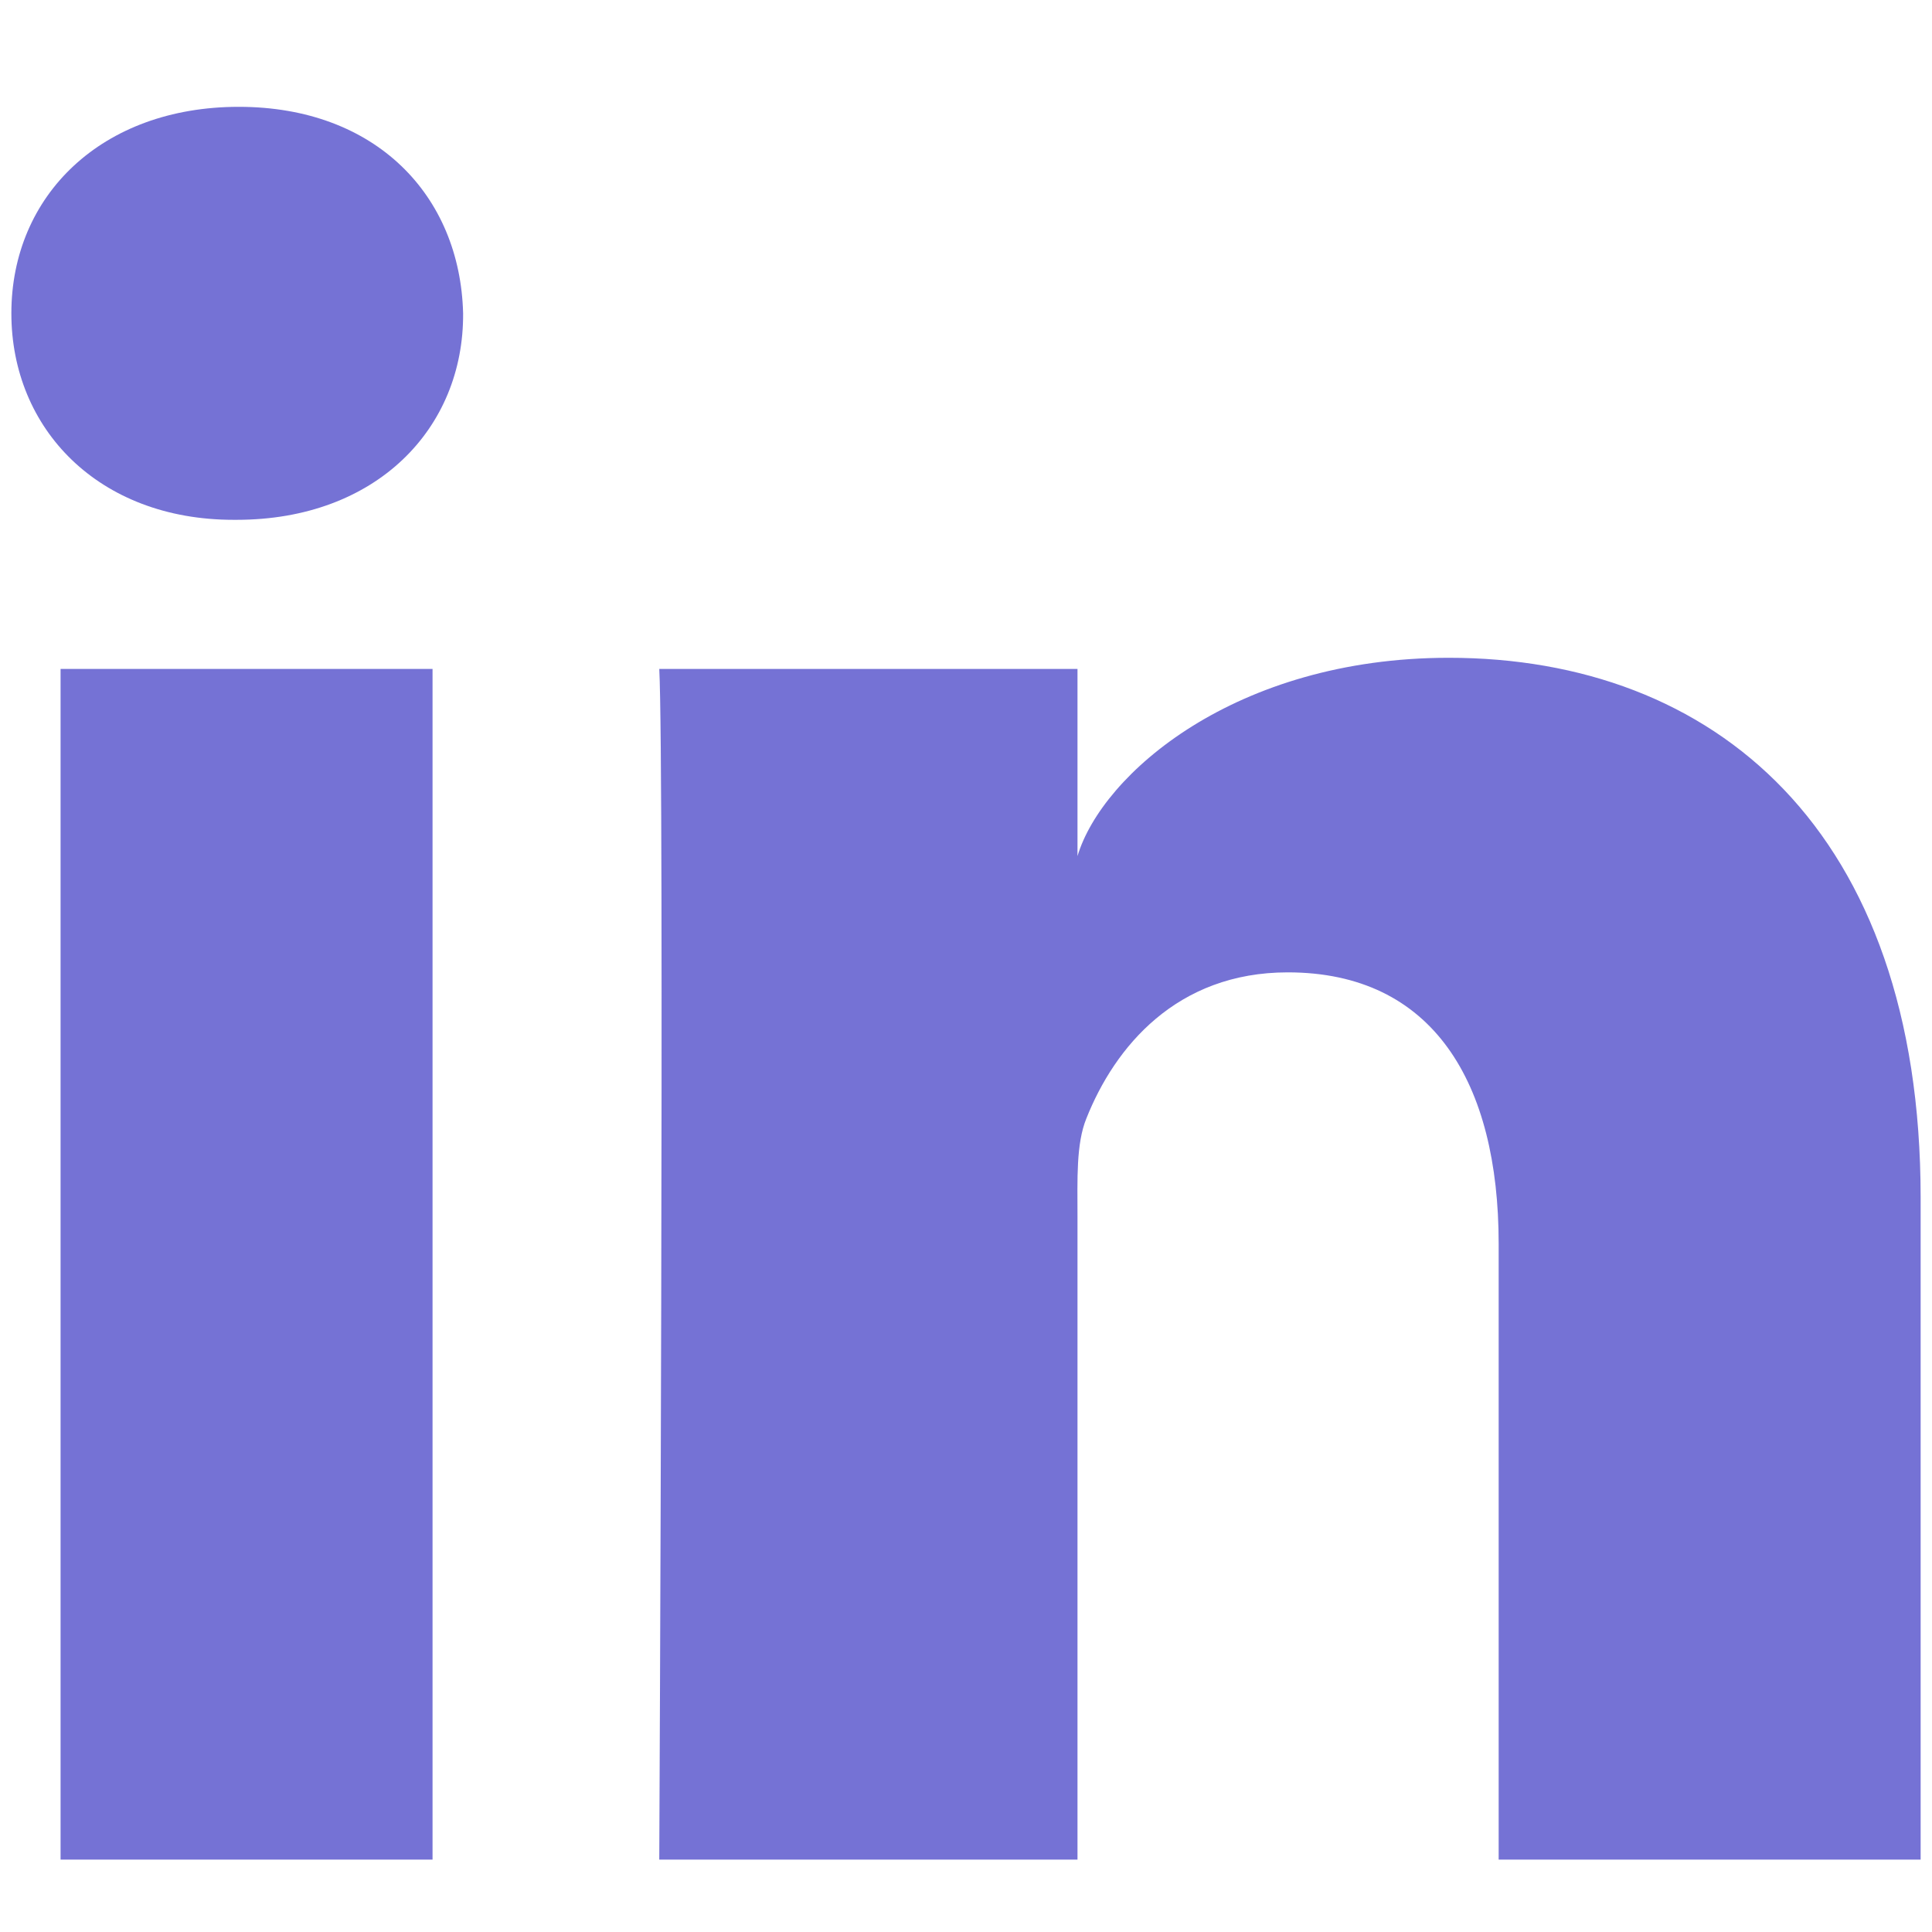
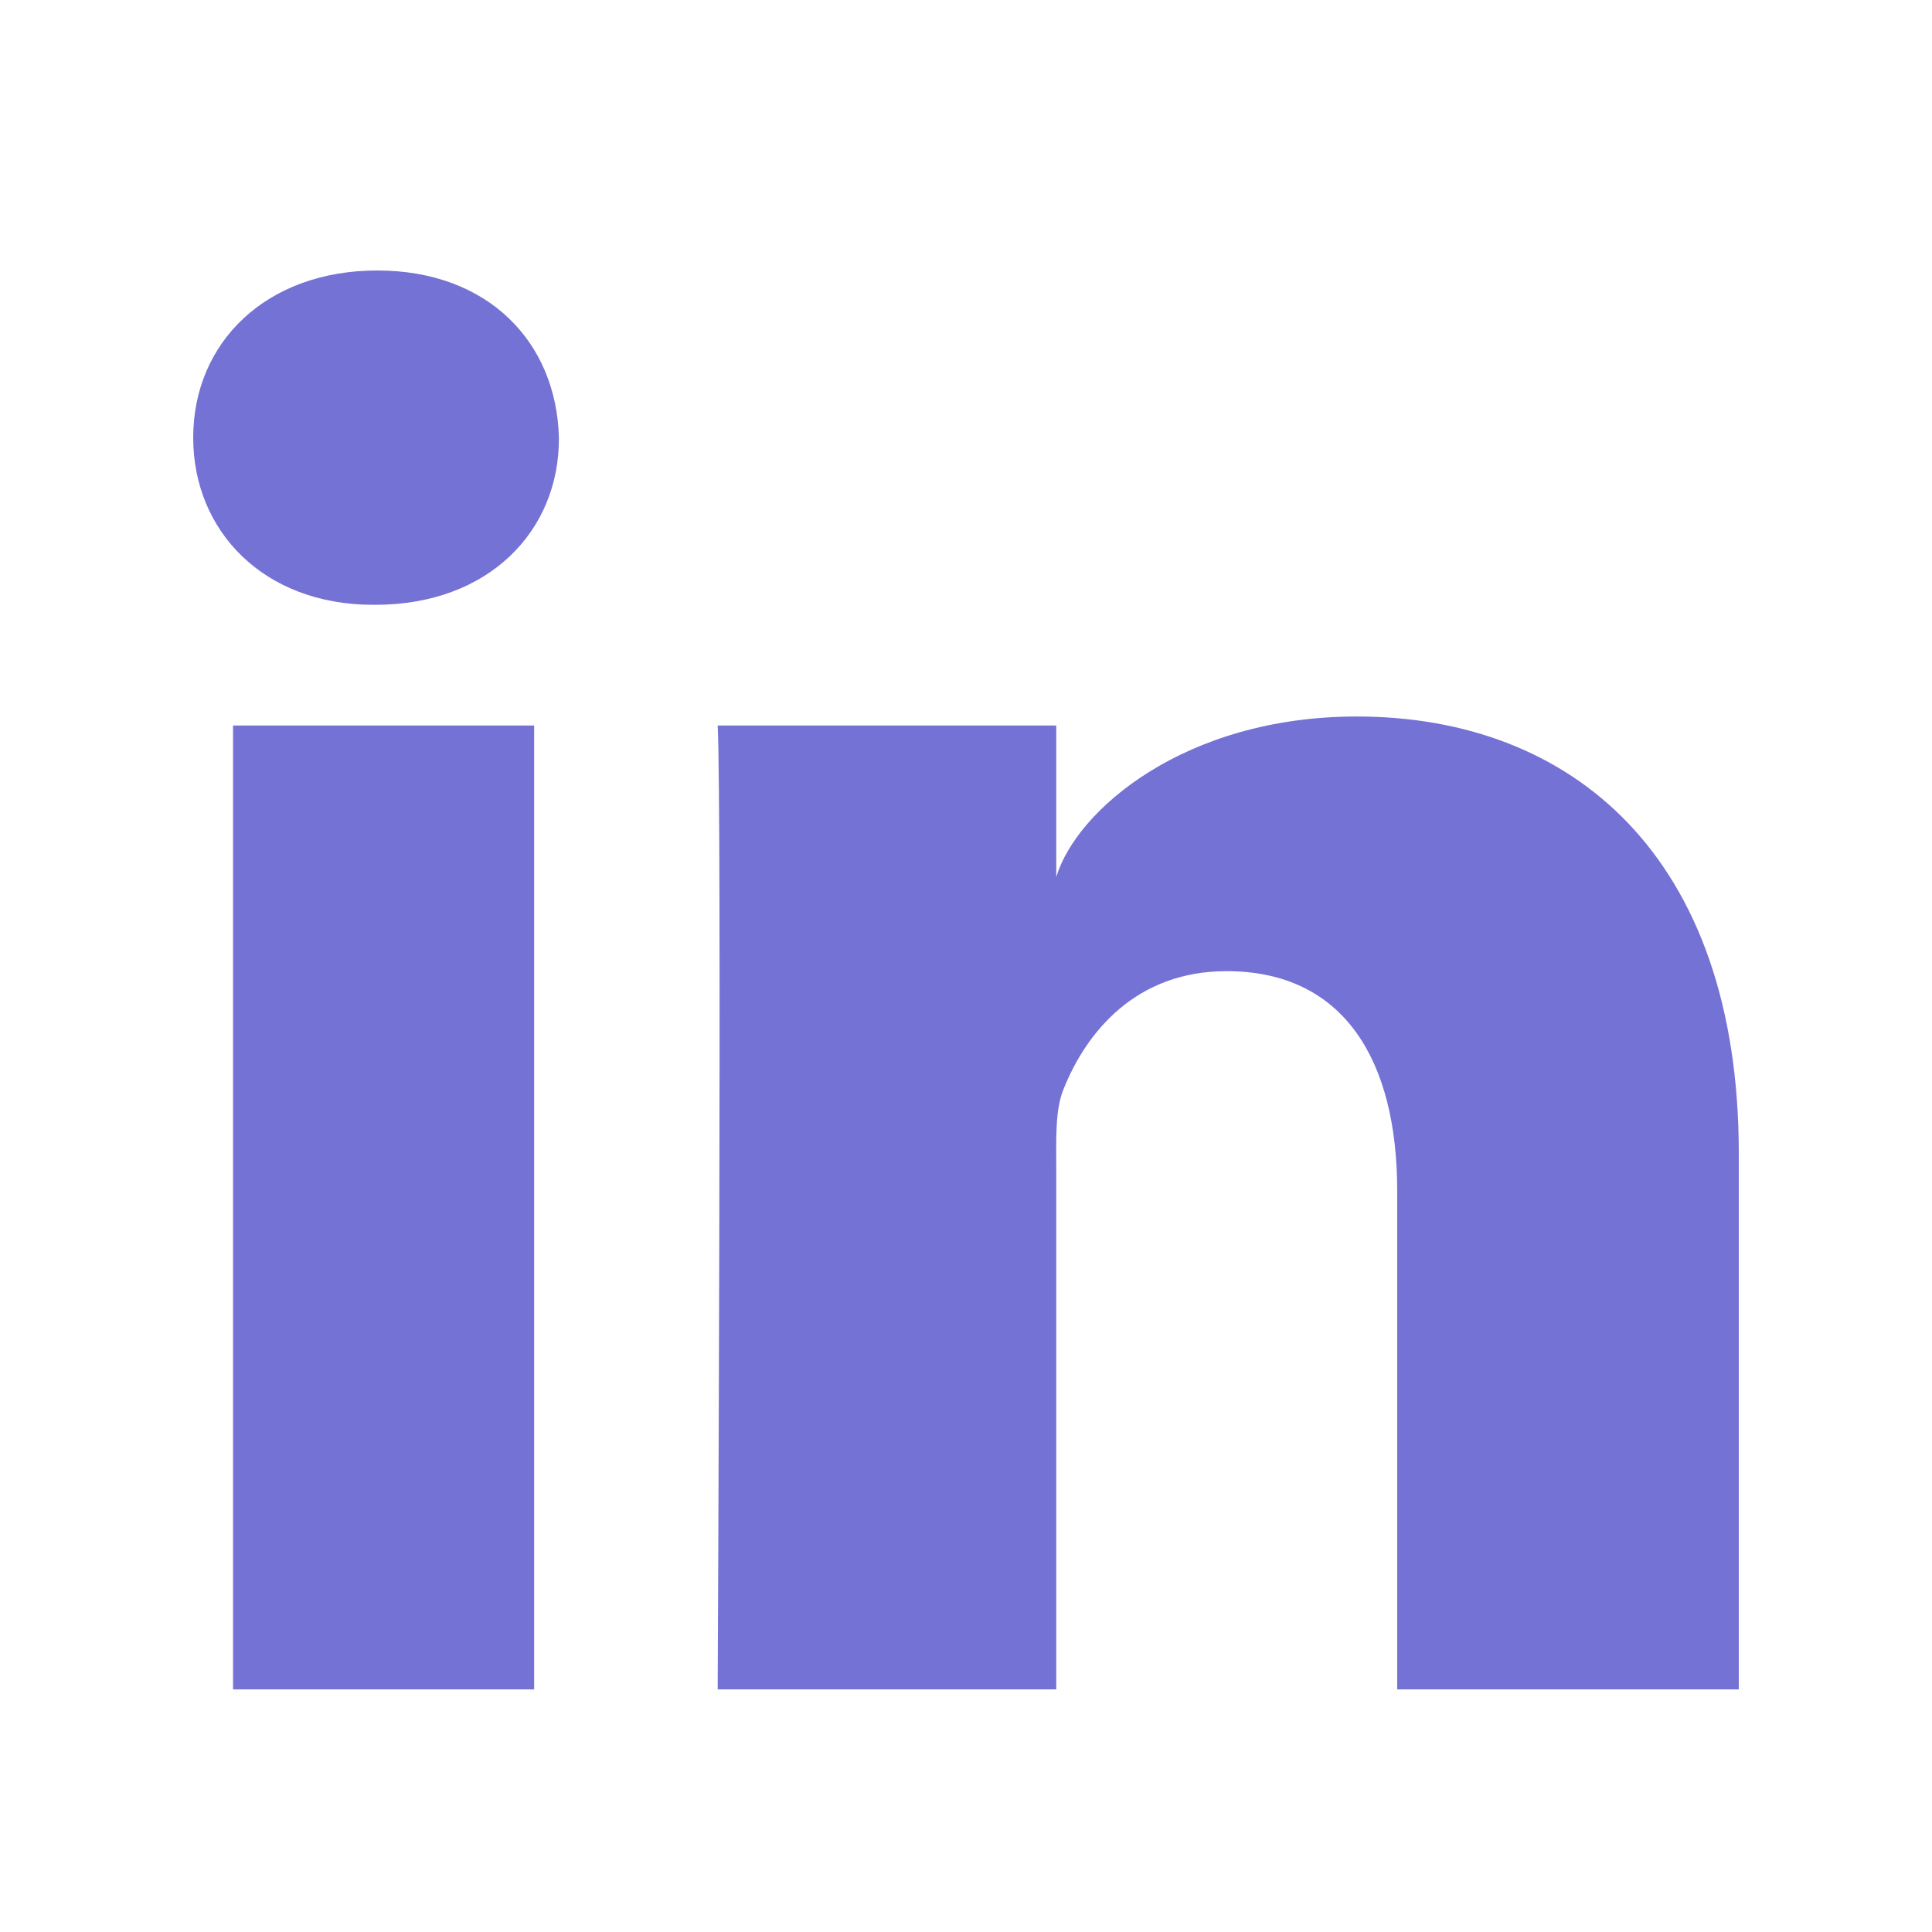
- <svg xmlns="http://www.w3.org/2000/svg" width="17" height="17" viewBox="0 0 17 17" fill="none">
-   <path d="M3.806 5.886H0.533V16.363H3.806V5.886Z" fill="#7572D5" />
-   <path d="M2.101 0.94C0.894 0.94 0.1 1.721 0.1 2.757C0.1 3.774 0.868 4.574 2.055 4.574H2.081C3.314 4.574 4.082 3.768 4.075 2.757C4.049 1.721 3.308 0.94 2.101 0.94Z" fill="#7572D5" />
-   <path d="M12.748 5.788C10.871 5.788 9.697 6.811 9.481 7.533V5.886H5.801C5.847 6.759 5.801 16.363 5.801 16.363H9.481V10.701C9.481 10.38 9.468 10.065 9.559 9.842C9.809 9.212 10.353 8.556 11.331 8.556C12.61 8.556 13.187 9.527 13.187 10.944V16.363H16.9V10.537C16.9 7.297 15.076 5.788 12.748 5.788Z" fill="#7572D5" />
+ <svg xmlns="http://www.w3.org/2000/svg" width="21" height="21" viewBox="0 0 21 21" fill="none">
+   <path d="M5.806 7.886H2.533V18.363H5.806V7.886Z" fill="#7572D5" />
+   <path d="M4.101 2.94C2.894 2.94 2.1 3.721 2.1 4.757C2.1 5.774 2.868 6.574 4.055 6.574H4.081C5.314 6.574 6.082 5.768 6.075 4.757C6.049 3.721 5.308 2.94 4.101 2.94Z" fill="#7572D5" />
+   <path d="M14.748 7.788C12.871 7.788 11.697 8.811 11.481 9.533V7.886H7.801C7.847 8.759 7.801 18.363 7.801 18.363H11.481V12.701C11.481 12.38 11.468 12.065 11.559 11.842C11.809 11.212 12.353 10.556 13.331 10.556C14.61 10.556 15.187 11.527 15.187 12.944V18.363H18.9V12.537C18.9 9.297 17.076 7.788 14.748 7.788Z" fill="#7572D5" />
</svg>
